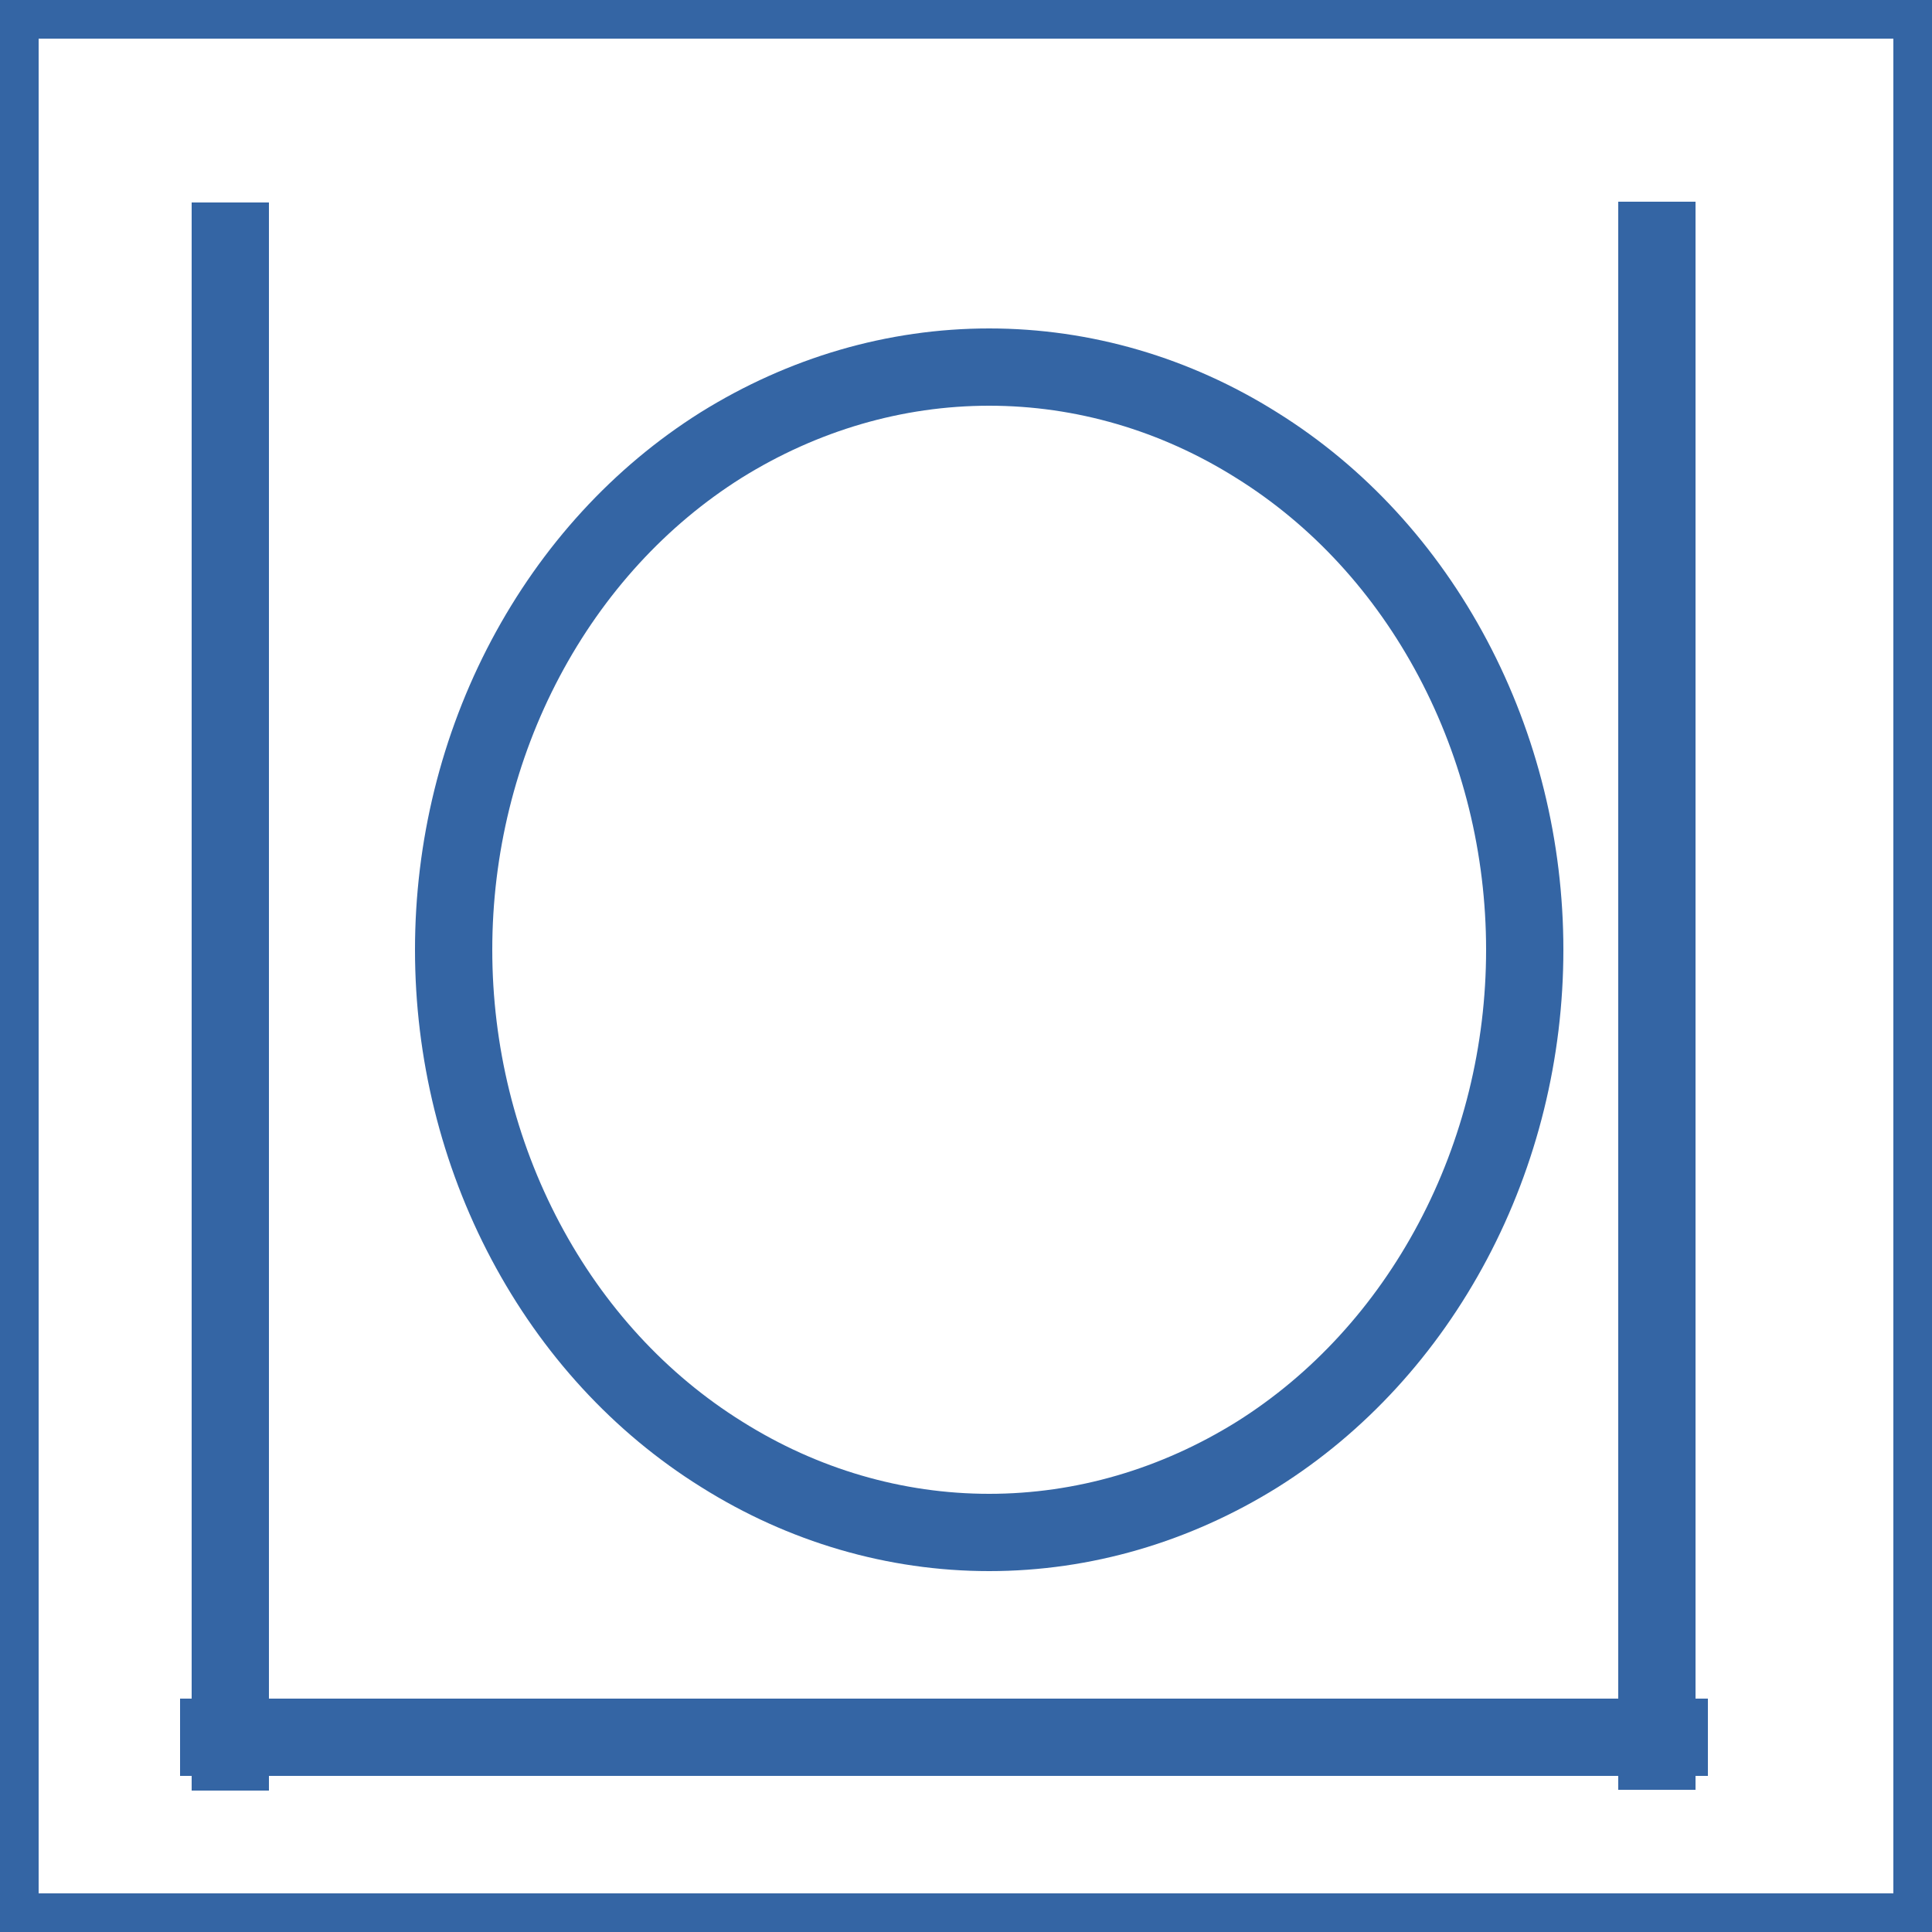
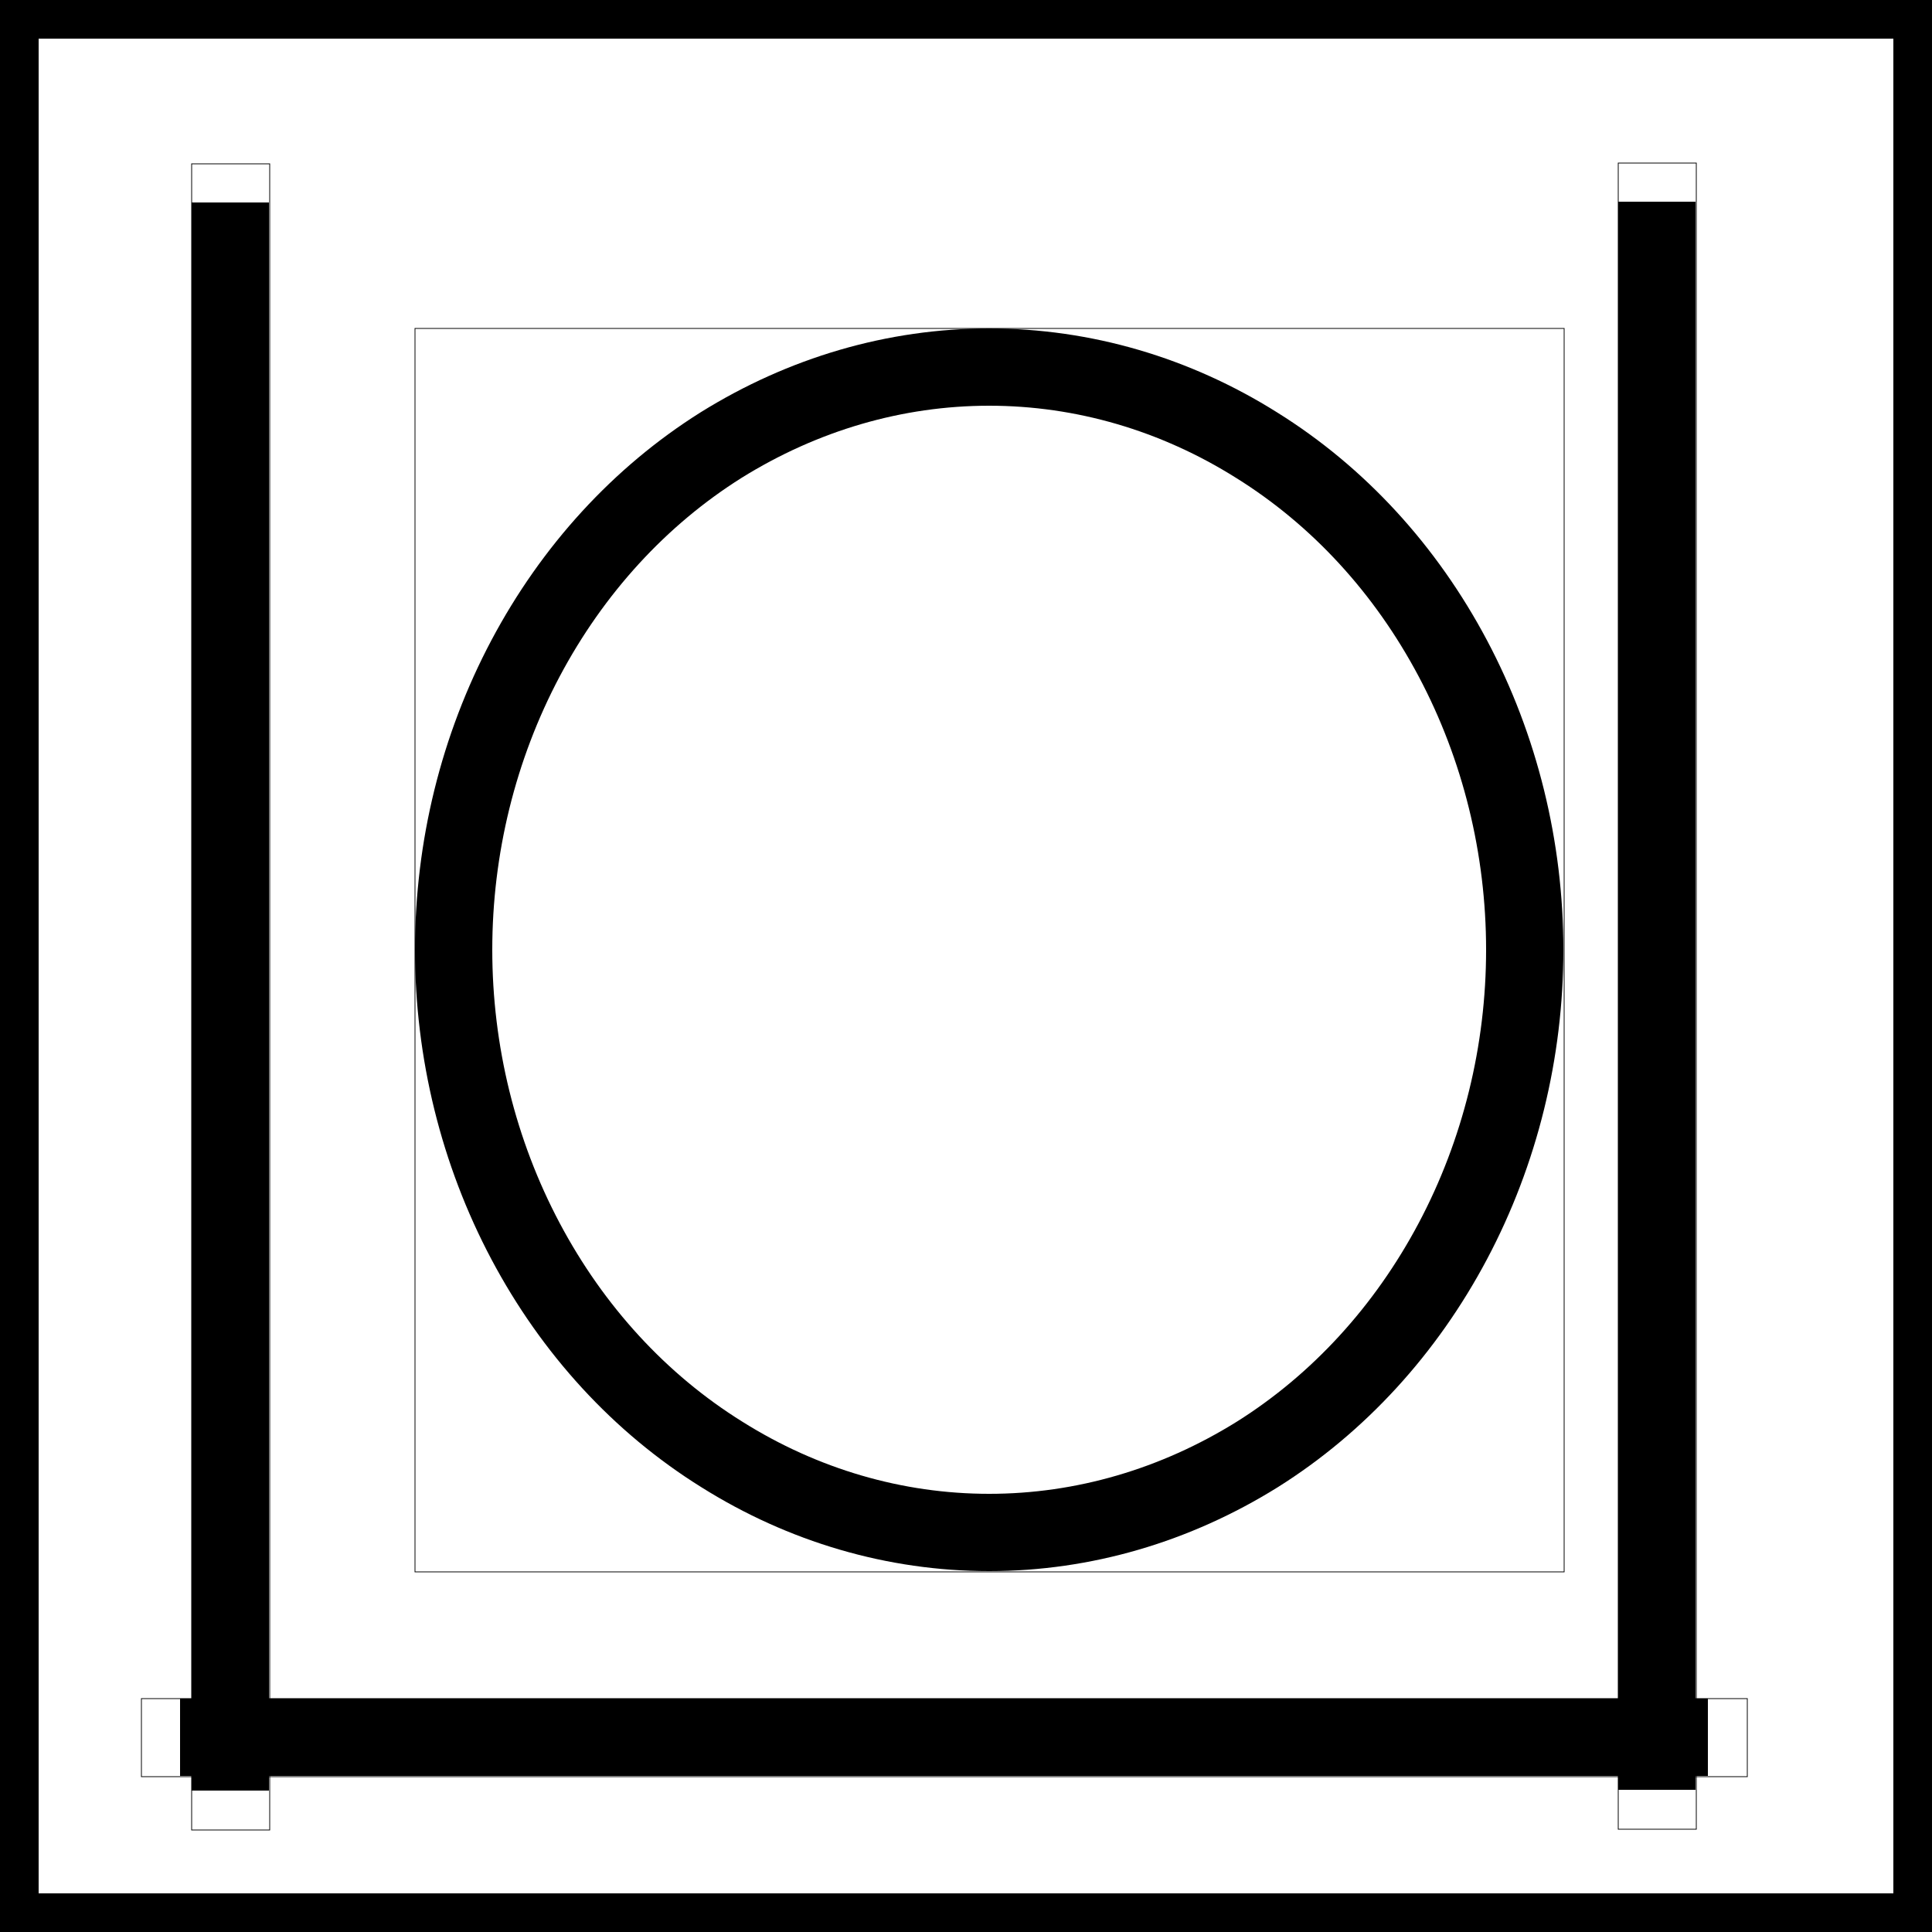
- <svg xmlns="http://www.w3.org/2000/svg" xmlns:ns1="http://xml.openoffice.org/svg/export" version="1.2" width="25mm" height="25mm" viewBox="0 0 2500 2500" preserveAspectRatio="xMidYMid" fill-rule="evenodd" stroke-width="28.222" stroke-linejoin="round" xml:space="preserve">
-   <defs class="ClipPathGroup">
-     <clipPath id="presentation_clip_path" clipPathUnits="userSpaceOnUse">
-       <rect x="0" y="0" width="2500" height="2500" />
+ <svg xmlns="http://www.w3.org/2000/svg" width="25mm" height="25mm" viewBox="0 0 25 25" version="1.1" id="svg1">
+   <defs id="defs1">
+     <clipPath clipPathUnits="userSpaceOnUse" id="clipPath388">
+       <rect x="-0.002" y="0" width="2500" height="2500" id="rect388" style="stroke-width:1" />
    </clipPath>
-     <clipPath id="presentation_clip_path_shrink" clipPathUnits="userSpaceOnUse">
-       <rect x="2" y="2" width="2495" height="2495" />
+     <clipPath clipPathUnits="userSpaceOnUse" id="clipPath351">
+       <rect x="-0.002" y="0" width="2500" height="2500" id="rect351" style="stroke-width:1" />
+     </clipPath>
+     <clipPath clipPathUnits="userSpaceOnUse" id="clipPath318">
+       <rect x="-0.002" y="0" width="2500" height="2500" id="rect318" style="stroke-width:1" />
+     </clipPath>
+     <clipPath clipPathUnits="userSpaceOnUse" id="clipPath319">
+       <rect x="-0.002" y="0" width="2500" height="2500" id="rect319" style="stroke-width:1" />
+     </clipPath>
+     <clipPath clipPathUnits="userSpaceOnUse" id="clipPath320">
+       <rect x="-0.002" y="0" width="2500" height="2500" id="rect320" style="stroke-width:1" />
    </clipPath>
  </defs>
-   <defs class="TextShapeIndex">
-     <g ns1:slide="id1" ns1:id-list="id3 id4 id5 id6 id7" />
-   </defs>
-   <defs class="EmbeddedBulletChars">
-     <g id="bullet-char-template-57356" transform="scale(0.0004882812,-0.0004882812)">
-       <path d="M 580,1141 L 1163,571 580,0 -4,571 580,1141 Z" />
+   <g id="layer1" transform="translate(257.7472,-27.22292)">
+     <g class="com.sun.star.drawing.LineShape" id="g13-22" style="fill:none;stroke:#000000;stroke-opacity:1" transform="matrix(0.01,0,0,0.01,-257.7472,27.22292)" clip-path="url(#clipPath320)">
+       <g id="id3-27" style="fill:none;stroke:#000000;stroke-opacity:1">
+         <rect class="BoundingBox" stroke="none" fill="none" x="183" y="2198" width="2078" height="101" id="rect12-03" style="fill:none;stroke:#000000;stroke-opacity:1" />
+         <path fill="none" stroke="#3465a4" stroke-width="100" stroke-linejoin="round" d="M 2210,2248 H 233" id="path13-4" style="fill:none;stroke:#000000;stroke-opacity:1" />
+       </g>
    </g>
-     <g id="bullet-char-template-57354" transform="scale(0.0004882812,-0.0004882812)">
-       <path d="M 8,1128 L 1137,1128 1137,0 8,0 8,1128 Z" />
+     <g class="com.sun.star.drawing.LineShape" id="g14-63" style="fill:none;stroke:#000000;stroke-opacity:1" transform="matrix(0.01,0,0,0.01,-257.7472,27.22292)" clip-path="url(#clipPath319)">
+       <g id="id4-6" style="fill:none;stroke:#000000;stroke-opacity:1">
+         <rect class="BoundingBox" stroke="none" fill="none" x="2094" y="211" width="101" height="2156" id="rect13-33" style="fill:none;stroke:#000000;stroke-opacity:1" />
+         <path fill="none" stroke="#3465a4" stroke-width="100" stroke-linejoin="round" d="M 2144,261 V 2316" id="path14-4" style="fill:none;stroke:#000000;stroke-opacity:1" />
+       </g>
    </g>
-     <g id="bullet-char-template-10146" transform="scale(0.0004882812,-0.0004882812)">
-       <path d="M 174,0 L 602,739 174,1481 1456,739 174,0 Z M 1358,739 L 309,1346 659,739 1358,739 Z" />
+     <g class="com.sun.star.drawing.LineShape" id="g15-43" style="fill:none;stroke:#000000;stroke-opacity:1" transform="matrix(0.01,0,0,0.01,-257.7472,27.22292)" clip-path="url(#clipPath318)">
+       <g id="id5-97" style="fill:none;stroke:#000000;stroke-opacity:1">
+         <rect class="BoundingBox" stroke="none" fill="none" x="248" y="212" width="101" height="2156" id="rect14-2" style="fill:none;stroke:#000000;stroke-opacity:1" />
+         <path fill="none" stroke="#3465a4" stroke-width="100" stroke-linejoin="round" d="M 298,262 V 2317" id="path15-5" style="fill:none;stroke:#000000;stroke-opacity:1" />
+       </g>
    </g>
-     <g id="bullet-char-template-10132" transform="scale(0.0004882812,-0.0004882812)">
-       <path d="M 2015,739 L 1276,0 717,0 1260,543 174,543 174,936 1260,936 717,1481 1274,1481 2015,739 Z" />
+     <g id="id6-0" style="fill:none;stroke:#000000;stroke-opacity:1" transform="matrix(0.01,0,0,0.01,-257.7472,27.22292)" clip-path="url(#clipPath351)">
+       <rect class="BoundingBox" stroke="none" fill="none" x="537" y="425" width="1487" height="1609" id="rect16-2" style="fill:none;stroke:#000000;stroke-opacity:1" />
+       <path fill="none" stroke="#3465a4" stroke-width="100" stroke-linejoin="round" d="m 1973,1229 c 0,132 -32,262 -93,377 -61,115 -148,210 -253,276 -106,66 -225,101 -347,101 -122,0 -241,-35 -346,-101 -106,-66 -193,-161 -254,-276 -61,-115 -93,-245 -93,-377 0,-132 32,-262 93,-377 61,-115 148,-210 253,-276 106,-66 225,-101 347,-101 122,0 241,35 346,101 106,66 193,161 254,276 61,115 93,245 93,377 z" id="path16-47" style="fill:none;stroke:#000000;stroke-opacity:1" />
    </g>
-     <g id="bullet-char-template-10007" transform="scale(0.0004882812,-0.0004882812)">
-       <path d="M 0,-2 C -7,14 -16,27 -25,37 L 356,567 C 262,823 215,952 215,954 215,979 228,992 255,992 264,992 276,990 289,987 310,991 331,999 354,1012 L 381,999 492,748 772,1049 836,1024 860,1049 C 881,1039 901,1025 922,1006 886,937 835,863 770,784 769,783 710,716 594,584 L 774,223 C 774,196 753,168 711,139 L 727,119 C 717,90 699,76 672,76 641,76 570,178 457,381 L 164,-76 C 142,-110 111,-127 72,-127 30,-127 9,-110 8,-76 1,-67 -2,-52 -2,-32 -2,-23 -1,-13 0,-2 Z" />
-     </g>
-     <g id="bullet-char-template-10004" transform="scale(0.0004882812,-0.0004882812)">
-       <path d="M 285,-33 C 182,-33 111,30 74,156 52,228 41,333 41,471 41,549 55,616 82,672 116,743 169,778 240,778 293,778 328,747 346,684 L 369,508 C 377,444 397,411 428,410 L 1163,1116 C 1174,1127 1196,1133 1229,1133 1271,1133 1292,1118 1292,1087 L 1292,965 C 1292,929 1282,901 1262,881 L 442,47 C 390,-6 338,-33 285,-33 Z" />
-     </g>
-     <g id="bullet-char-template-9679" transform="scale(0.0004882812,-0.0004882812)">
-       <path d="M 813,0 C 632,0 489,54 383,161 276,268 223,411 223,592 223,773 276,916 383,1023 489,1130 632,1184 813,1184 992,1184 1136,1130 1245,1023 1353,916 1407,772 1407,592 1407,412 1353,268 1245,161 1136,54 992,0 813,0 Z" />
-     </g>
-     <g id="bullet-char-template-8226" transform="scale(0.0004882812,-0.0004882812)">
-       <path d="M 346,457 C 273,457 209,483 155,535 101,586 74,649 74,723 74,796 101,859 155,911 209,963 273,989 346,989 419,989 480,963 531,910 582,859 608,796 608,723 608,648 583,586 532,535 482,483 420,457 346,457 Z" />
-     </g>
-     <g id="bullet-char-template-8211" transform="scale(0.0004882812,-0.0004882812)">
-       <path d="M -4,459 L 1135,459 1135,606 -4,606 -4,459 Z" />
-     </g>
-     <g id="bullet-char-template-61548" transform="scale(0.0004882812,-0.0004882812)">
-       <path d="M 173,740 C 173,903 231,1043 346,1159 462,1274 601,1332 765,1332 928,1332 1067,1274 1183,1159 1299,1043 1357,903 1357,740 1357,577 1299,437 1183,322 1067,206 928,148 765,148 601,148 462,206 346,322 231,437 173,577 173,740 Z" />
-     </g>
-   </defs>
-   <g>
-     <g id="id2" class="Master_Slide">
-       <g id="bg-id2" class="Background" />
-       <g id="bo-id2" class="BackgroundObjects" />
-     </g>
-   </g>
-   <g class="SlideGroup">
-     <g>
-       <g id="container-id1">
-         <g id="id1" class="Slide" clip-path="url(#presentation_clip_path)">
-           <g class="Page">
-             <g class="Group">
-               <g class="Group">
-                 <g class="com.sun.star.drawing.LineShape">
-                   <g id="id3">
-                     <rect class="BoundingBox" stroke="none" fill="none" x="183" y="2198" width="2078" height="101" />
-                     <path fill="none" stroke="rgb(52,101,164)" stroke-width="100" stroke-linejoin="round" d="M 2210,2248 L 233,2248 " />
-                   </g>
-                 </g>
-                 <g class="com.sun.star.drawing.LineShape">
-                   <g id="id4">
-                     <rect class="BoundingBox" stroke="none" fill="none" x="2094" y="211" width="101" height="2156" />
-                     <path fill="none" stroke="rgb(52,101,164)" stroke-width="100" stroke-linejoin="round" d="M 2144,261 L 2144,2316 " />
-                   </g>
-                 </g>
-                 <g class="com.sun.star.drawing.LineShape">
-                   <g id="id5">
-                     <rect class="BoundingBox" stroke="none" fill="none" x="248" y="212" width="101" height="2156" />
-                     <path fill="none" stroke="rgb(52,101,164)" stroke-width="100" stroke-linejoin="round" d="M 298,262 L 298,2317 " />
-                   </g>
-                 </g>
-               </g>
-               <g class="com.sun.star.drawing.CustomShape">
-                 <g id="id6">
-                   <rect class="BoundingBox" stroke="none" fill="none" x="537" y="425" width="1487" height="1609" />
-                   <path fill="none" stroke="rgb(52,101,164)" stroke-width="100" stroke-linejoin="round" d="M 1973,1229 C 1973,1361 1941,1491 1880,1606 1819,1721 1732,1816 1627,1882 1521,1948 1402,1983 1280,1983 1158,1983 1039,1948 934,1882 828,1816 741,1721 680,1606 619,1491 587,1361 587,1229 587,1097 619,967 680,852 741,737 828,642 933,576 1039,510 1158,475 1280,475 1402,475 1521,510 1626,576 1732,642 1819,737 1880,852 1941,967 1973,1097 1973,1229 L 1973,1229 Z " />
-                 </g>
-               </g>
-               <g class="com.sun.star.drawing.CustomShape">
-                 <g id="id7">
-                   <rect class="BoundingBox" stroke="none" fill="none" x="-50" y="-50" width="2601" height="2601" />
-                   <path fill="none" stroke="rgb(52,101,164)" stroke-width="100" stroke-linejoin="round" d="M 1250,2500 L 0,2500 0,0 2500,0 2500,2500 1250,2500 Z " />
-                 </g>
-               </g>
-             </g>
-           </g>
-         </g>
-       </g>
+     <g id="id7-7" style="fill:none;stroke:#000000;stroke-opacity:1" transform="matrix(0.01,0,0,0.01,-257.7472,27.22292)" clip-path="url(#clipPath388)">
+       <rect class="BoundingBox" stroke="none" fill="none" x="-50" y="-50" width="2601" height="2601" id="rect17-1" style="fill:none;stroke:#000000;stroke-opacity:1" />
+       <path fill="none" stroke="#3465a4" stroke-width="100" stroke-linejoin="round" d="M 1250,2500 H 0 V 0 h 2500 v 2500 z" id="path17-3" style="fill:none;stroke:#000000;stroke-opacity:1" />
    </g>
  </g>
</svg>
